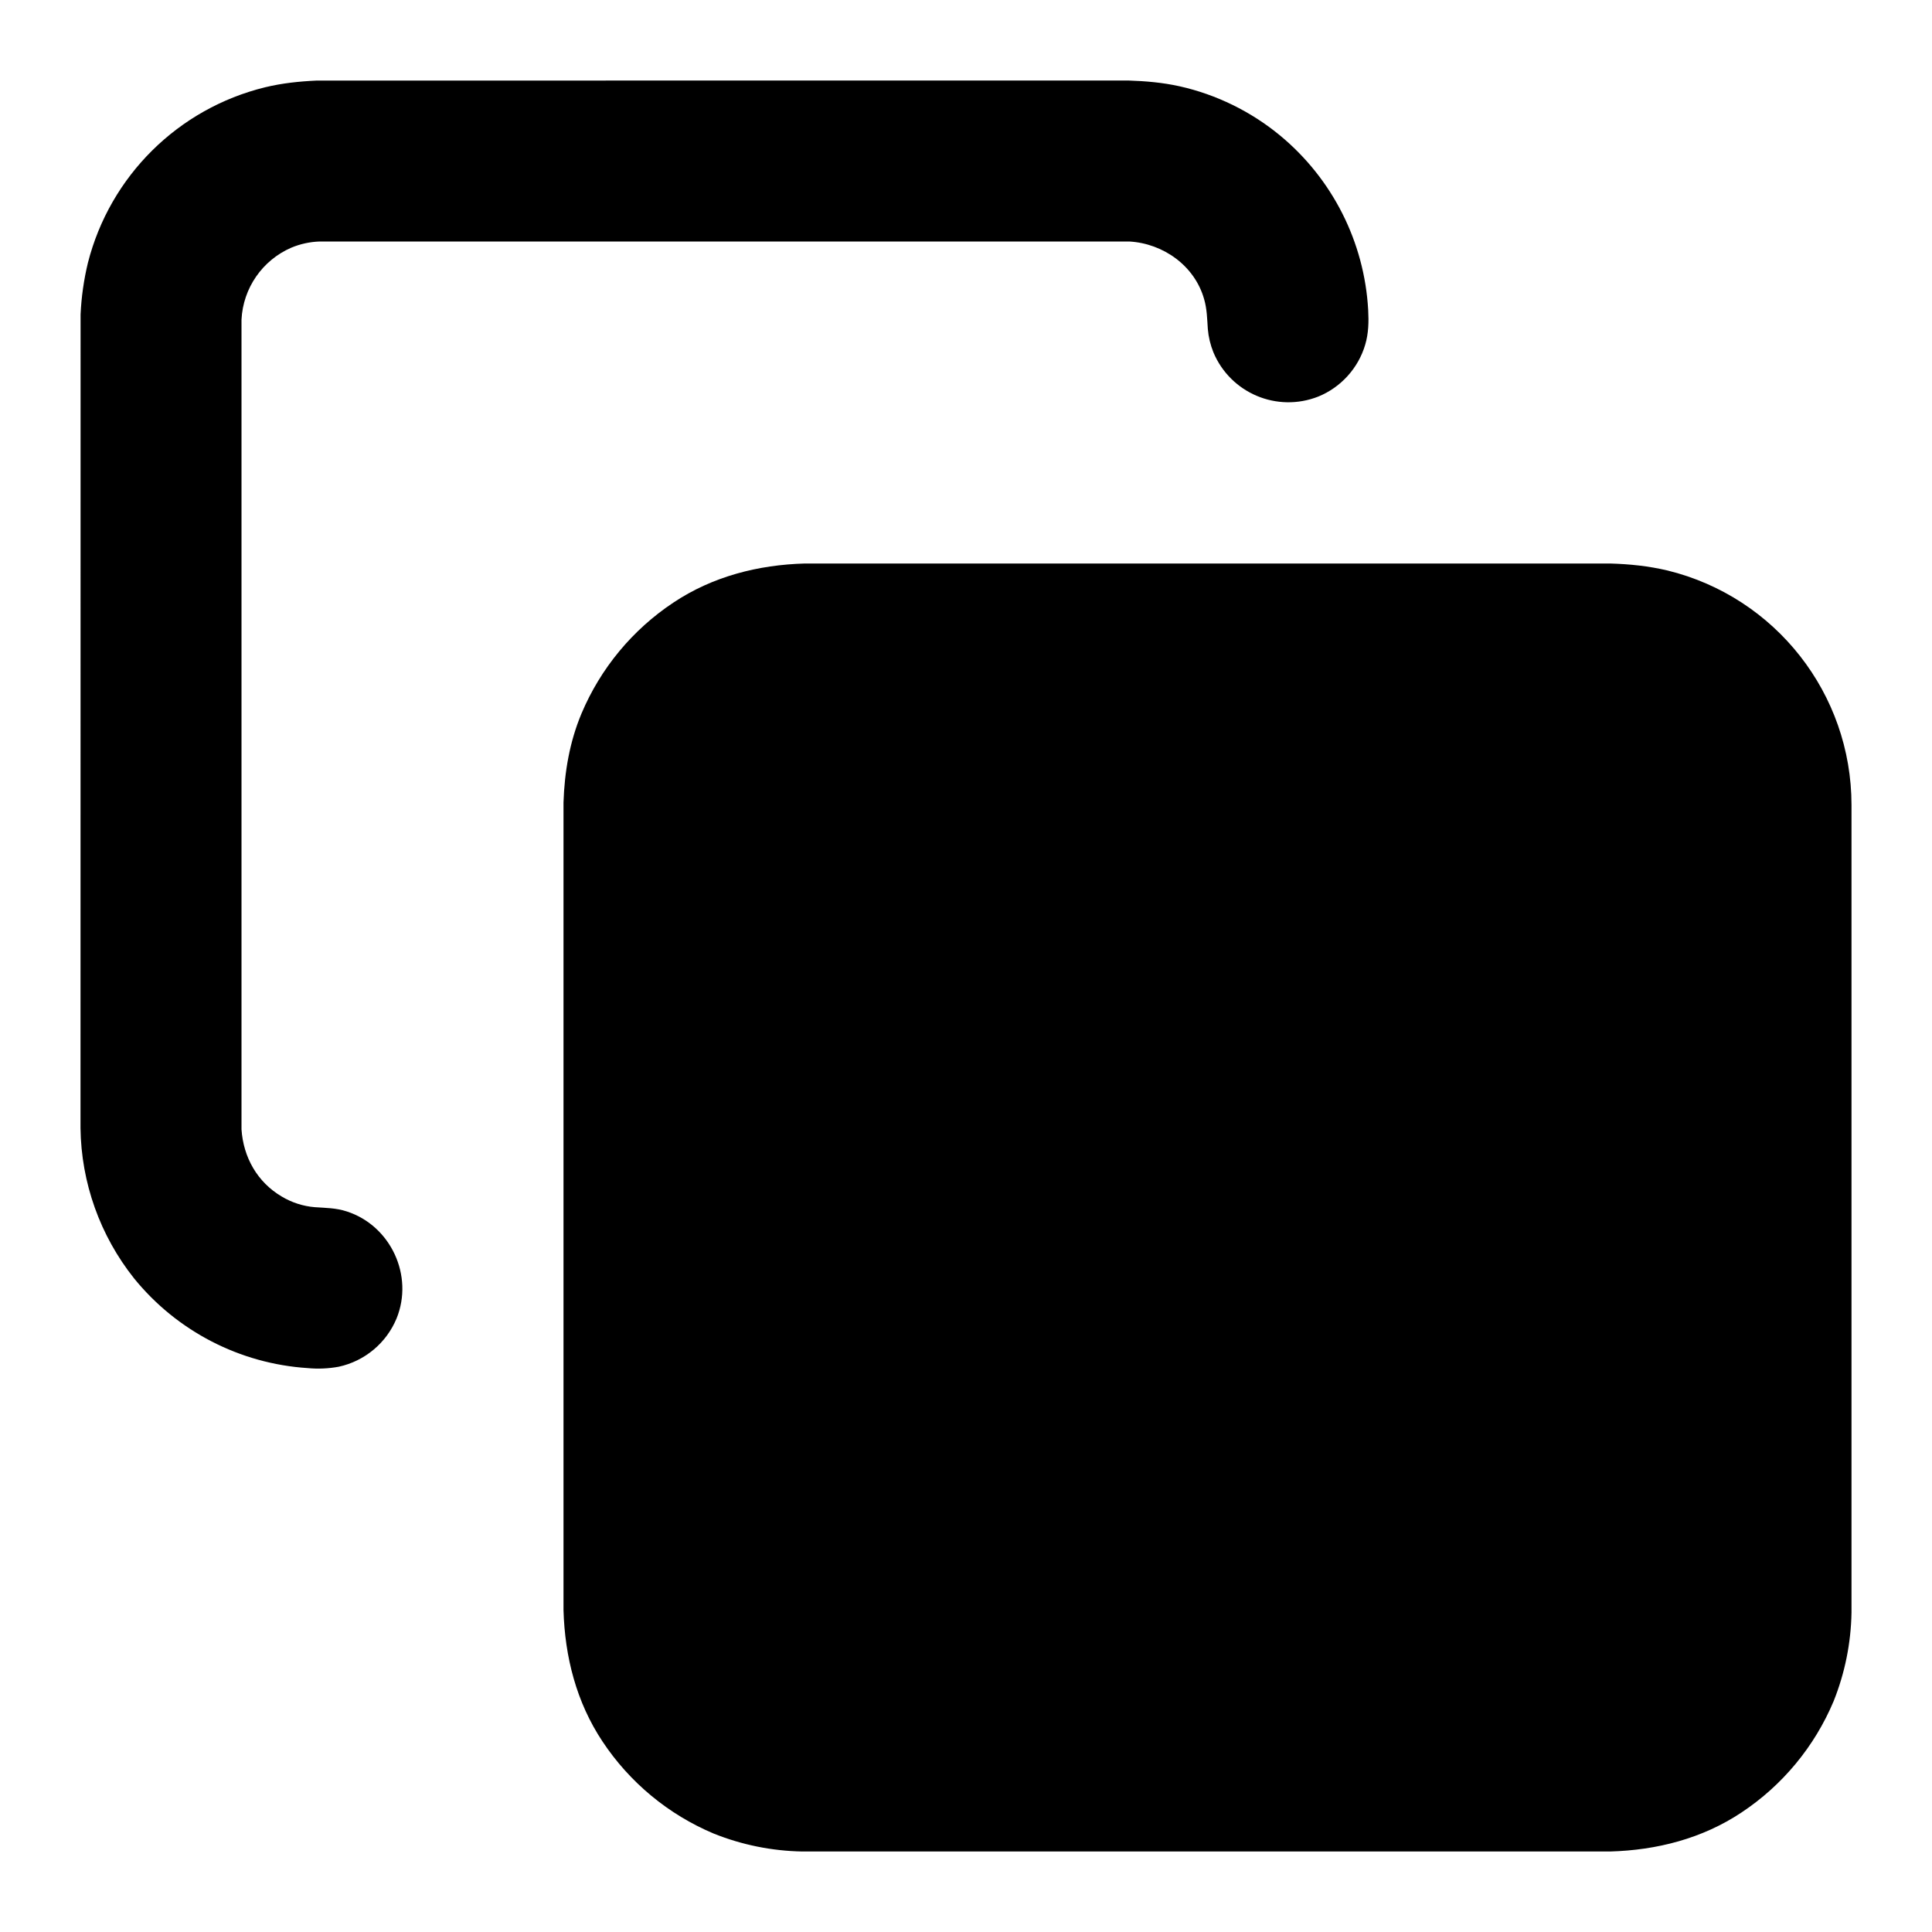
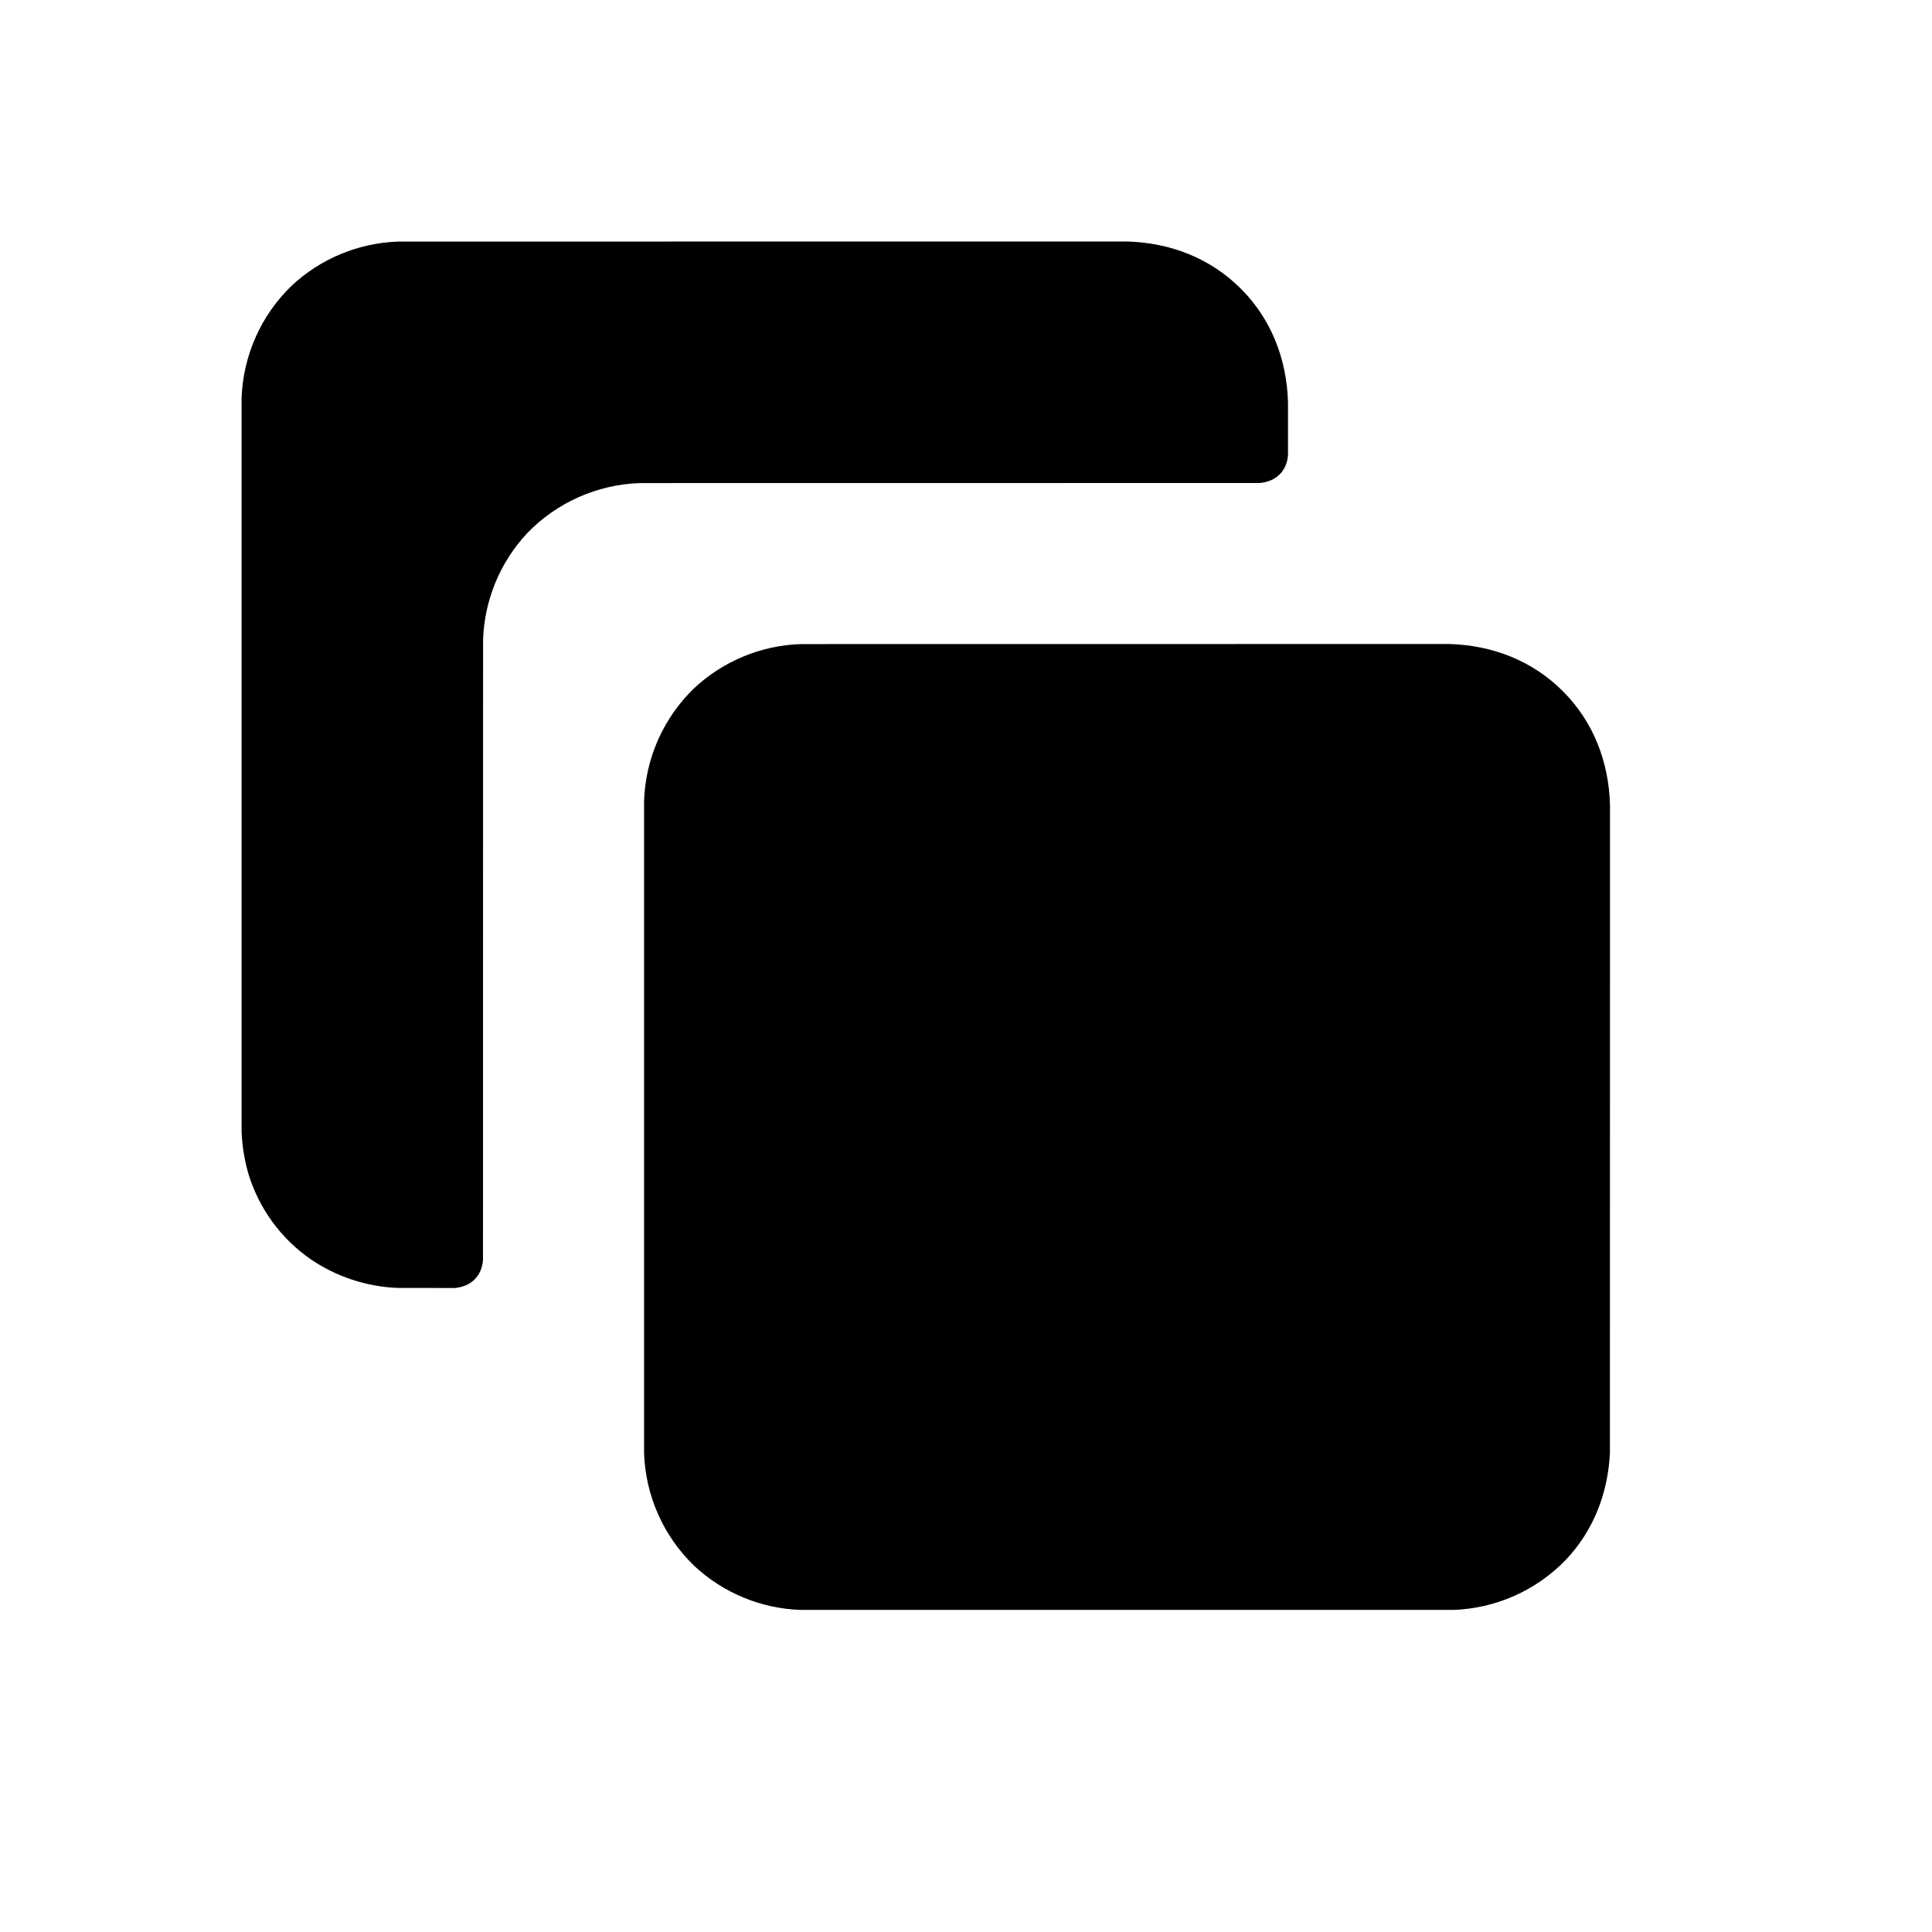
<svg xmlns="http://www.w3.org/2000/svg" width="24" height="24" viewBox="0 0 24 24" fill="currentColor" fill-rule="evenodd">
-   <path d="M23 10v10.031a3.1 3.1 0 0 1-.223 1.104 3.1 3.1 0 0 1-1.143 1.38c-.488.325-1.054.469-1.634.485H9.969a3.1 3.1 0 0 1-1.104-.223 3.1 3.1 0 0 1-1.38-1.143C7.16 21.146 7.016 20.58 7 20V9.969c.012-.378.076-.753.223-1.104a3.1 3.1 0 0 1 1.143-1.38C8.854 7.16 9.42 7.016 10 7h10c.243.007.478.031.715.087A3 3 0 0 1 23 10m-8.971-7H3.971a1 1 0 0 0-.353.077A1.03 1.03 0 0 0 3 3.971v10.058c.023.347.196.656.5.835a.95.95 0 0 0 .41.132c.14.01.264.009.398.053.545.176.835.798.618 1.33a1.01 1.01 0 0 1-.718.599 1.4 1.4 0 0 1-.385.017 3.03 3.03 0 0 1-2.157-1.114A3.06 3.06 0 0 1 1 14.013l.001-10.108a3.4 3.4 0 0 1 .091-.64 3.01 3.01 0 0 1 2.202-2.181c.211-.051.422-.073.638-.083L14.013 1c.217.007.429.025.641.072.456.102.886.313 1.246.61a3.03 3.03 0 0 1 1.096 2.168c.008.146.005.291-.037.432-.085.29-.302.53-.582.644a1.01 1.01 0 0 1-1.304-.55 1 1 0 0 1-.069-.29c-.009-.128-.01-.246-.046-.37-.117-.415-.508-.692-.929-.716" />
+   <path d="m20 10-.001 8.055c-.026.496-.204.96-.549 1.323a2.04 2.04 0 0 1-1.395.621h-8.11a2.04 2.04 0 0 1-1.323-.549 2.04 2.04 0 0 1-.621-1.395v-8.11a2.04 2.04 0 0 1 .621-1.395 2.04 2.04 0 0 1 1.323-.549L18 8c.533.014 1.034.205 1.414.586.381.38.572.881.586 1.414m-4-5v.65c-.013.203-.15.332-.35.35l-7.705.001a2.04 2.04 0 0 0-1.395.621 2.04 2.04 0 0 0-.549 1.323L6 15.65c-.014.203-.15.332-.35.35l-.714-.001a2.07 2.07 0 0 1-1.075-.355 2 2 0 0 1-.775-1.062 2.2 2.2 0 0 1-.085-.527v-9.11a2.04 2.04 0 0 1 .621-1.395 2.04 2.04 0 0 1 1.323-.549L14 3c.533.014 1.034.205 1.414.586.381.38.572.881.586 1.414" />
</svg>
